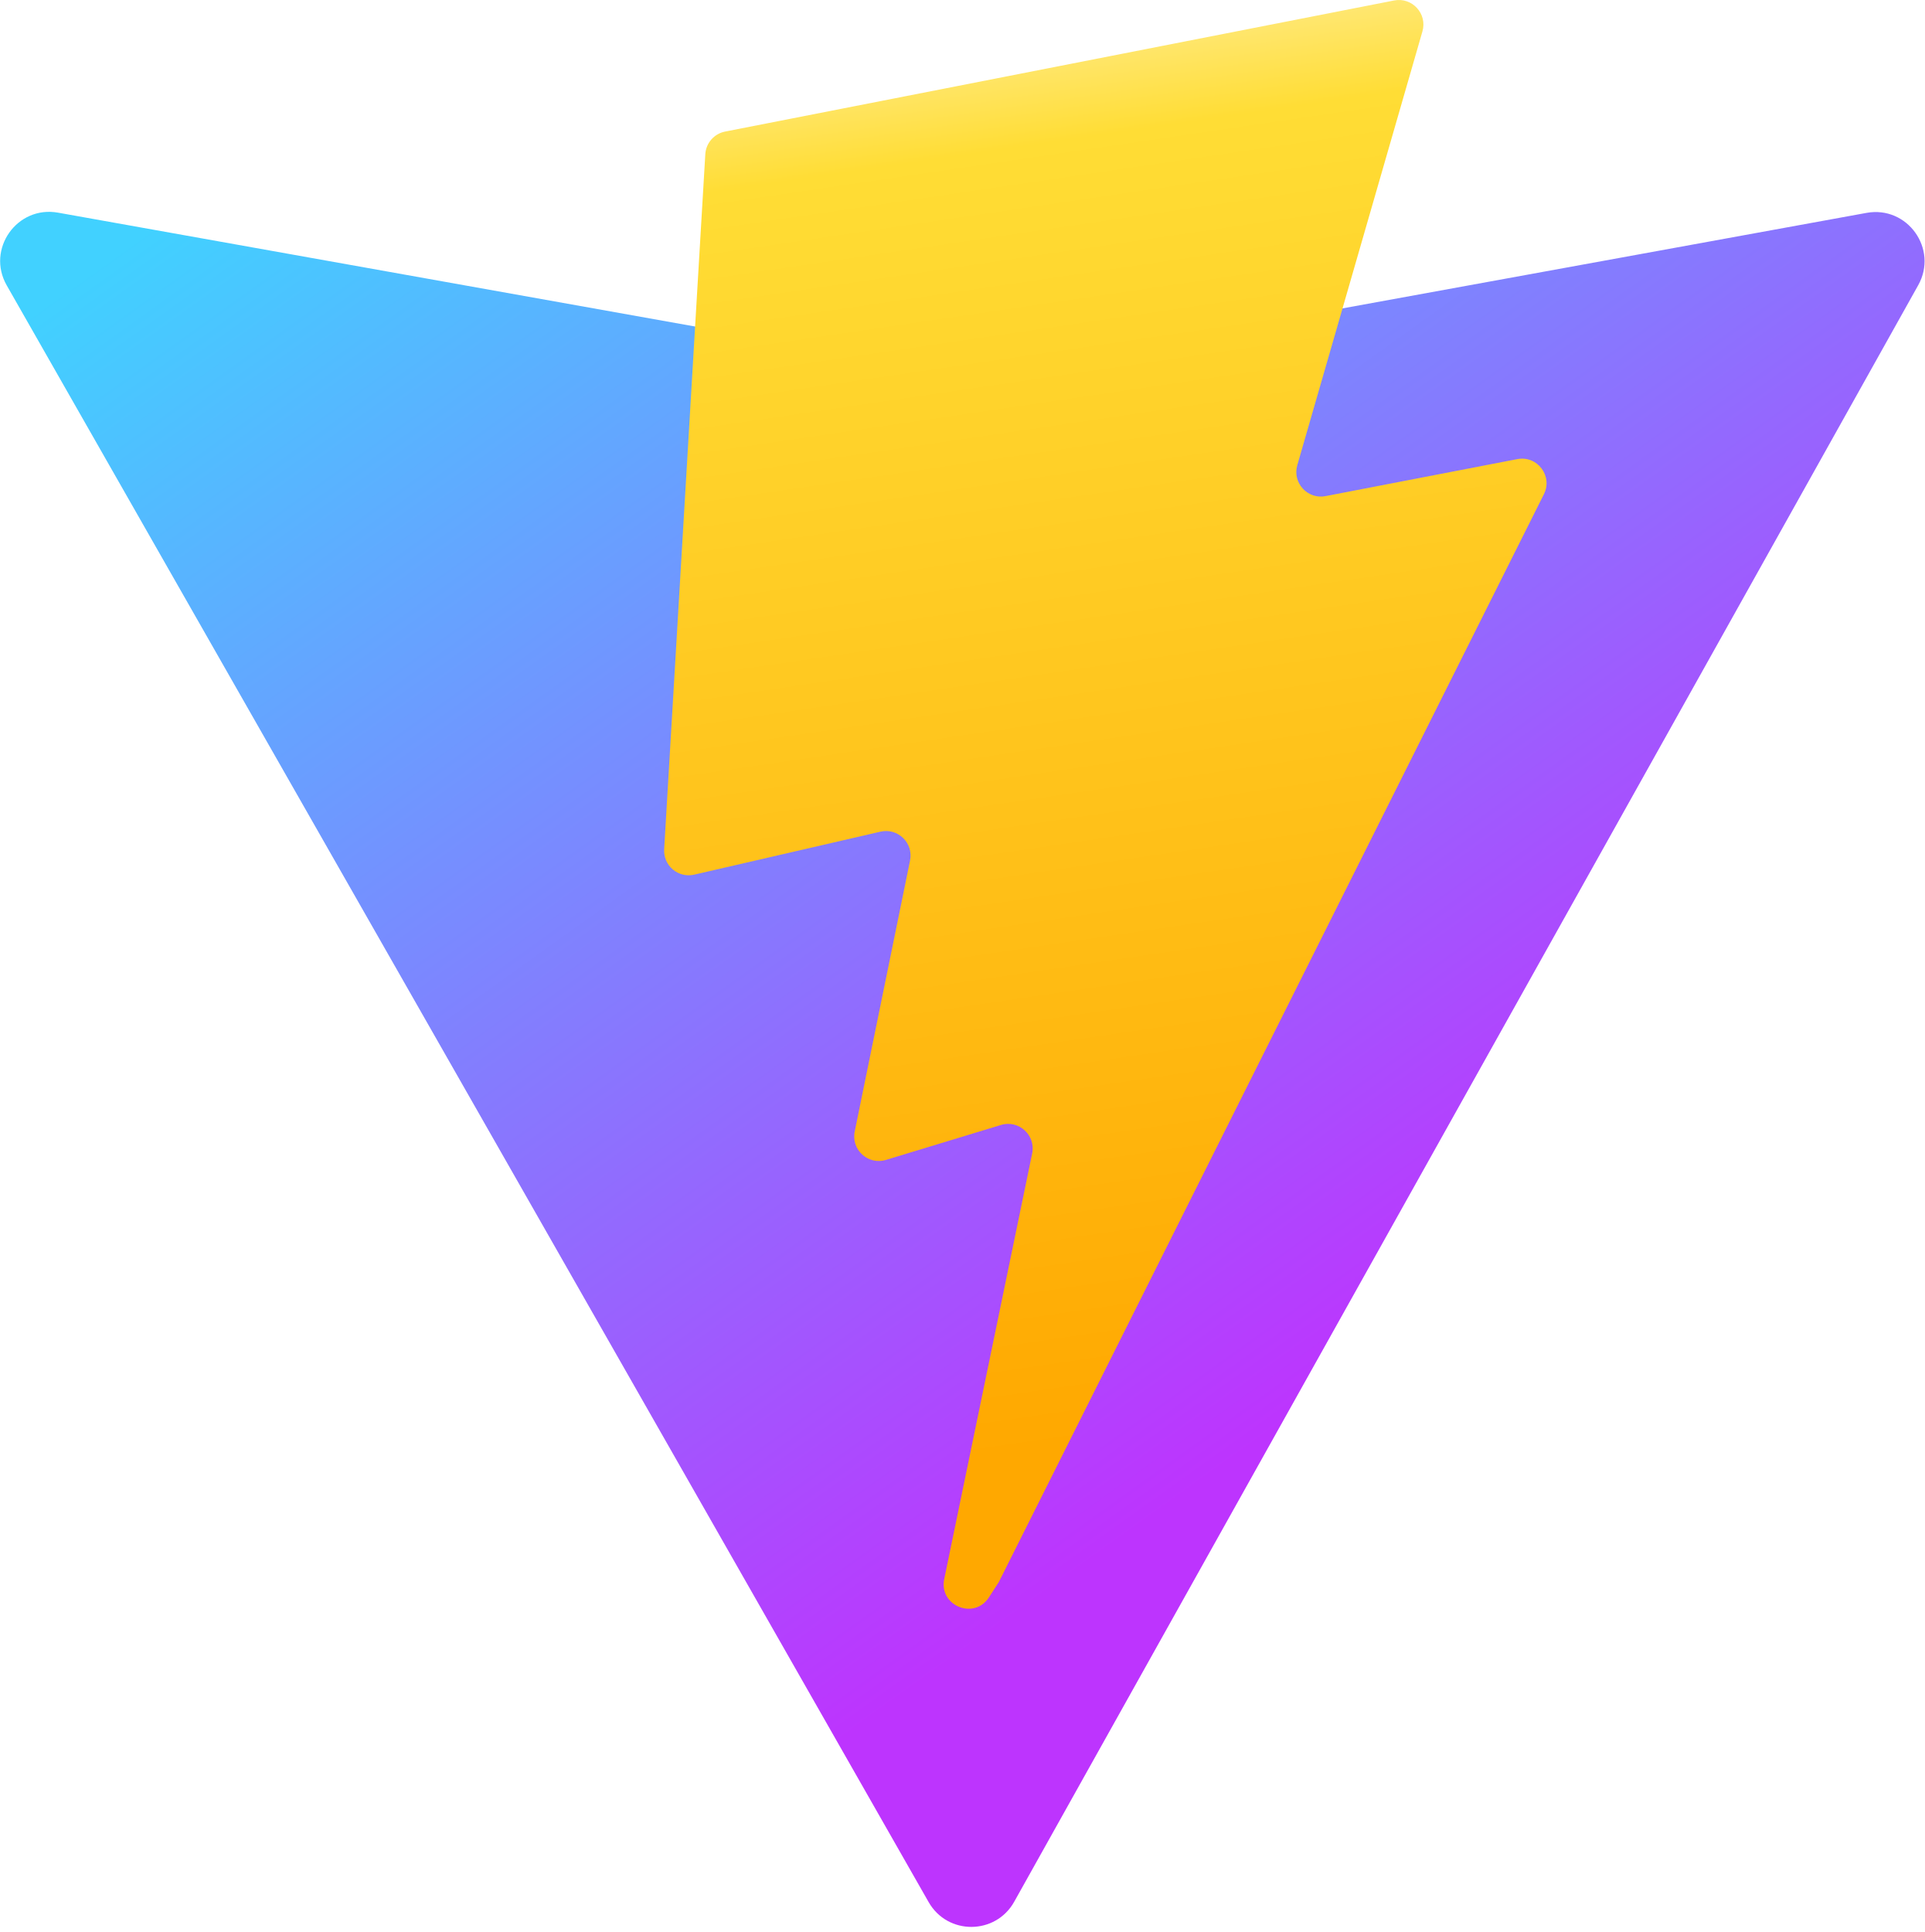
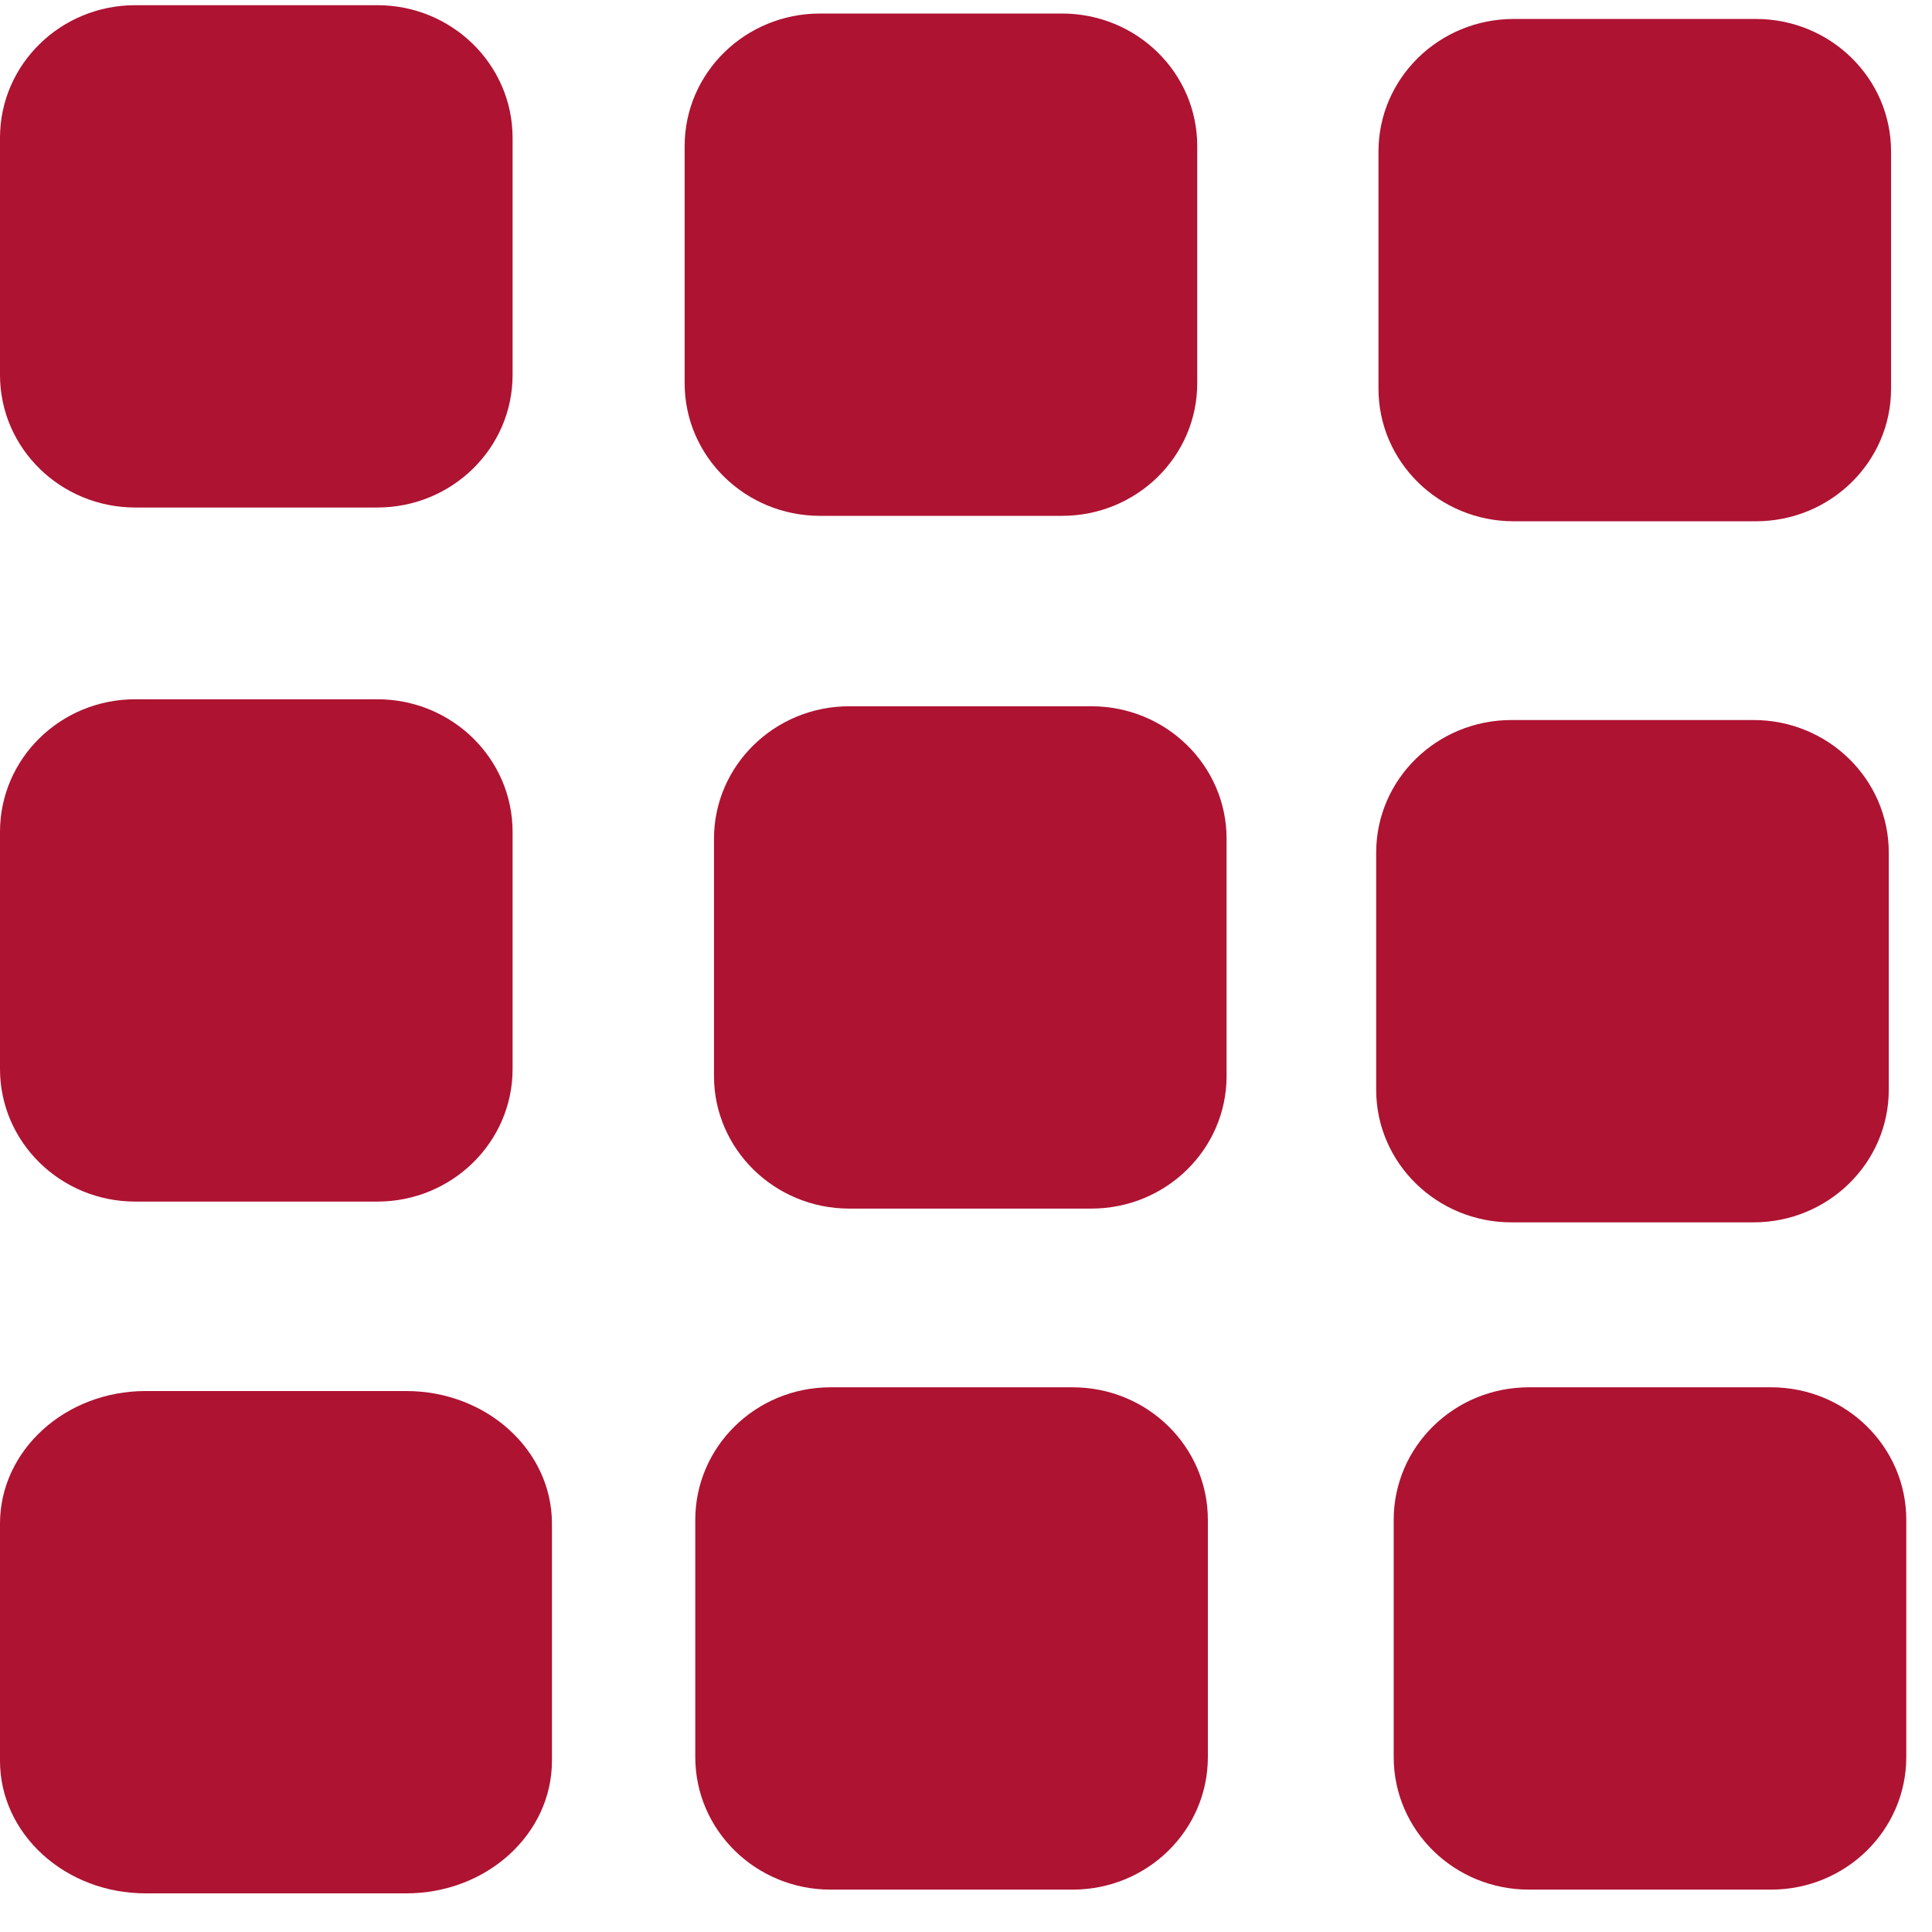
- <svg xmlns="http://www.w3.org/2000/svg" aria-hidden="true" role="img" class="iconify iconify--logos" width="31.88" height="32" preserveAspectRatio="xMidYMid meet" viewBox="0 0 256 257">
-   <defs>
-     <linearGradient id="IconifyId1813088fe1fbc01fb466" x1="-.828%" x2="57.636%" y1="7.652%" y2="78.411%">
-       <stop offset="0%" stop-color="#41D1FF" />
-       <stop offset="100%" stop-color="#BD34FE" />
-     </linearGradient>
-     <linearGradient id="IconifyId1813088fe1fbc01fb467" x1="43.376%" x2="50.316%" y1="2.242%" y2="89.03%">
-       <stop offset="0%" stop-color="#FFEA83" />
-       <stop offset="8.333%" stop-color="#FFDD35" />
-       <stop offset="100%" stop-color="#FFA800" />
-     </linearGradient>
-   </defs>
-   <path fill="url(#IconifyId1813088fe1fbc01fb466)" d="M255.153 37.938L134.897 252.976c-2.483 4.44-8.862 4.466-11.382.048L.875 37.958c-2.746-4.814 1.371-10.646 6.827-9.67l120.385 21.517a6.537 6.537 0 0 0 2.322-.004l117.867-21.483c5.438-.991 9.574 4.796 6.877 9.62Z" />
-   <path fill="url(#IconifyId1813088fe1fbc01fb467)" d="M185.432.063L96.44 17.501a3.268 3.268 0 0 0-2.634 3.014l-5.474 92.456a3.268 3.268 0 0 0 3.997 3.378l24.777-5.718c2.318-.535 4.413 1.507 3.936 3.838l-7.361 36.047c-.495 2.426 1.782 4.5 4.151 3.78l15.304-4.649c2.372-.72 4.652 1.36 4.15 3.788l-11.698 56.621c-.732 3.542 3.979 5.473 5.943 2.437l1.313-2.028l72.516-144.72c1.215-2.423-.88-5.186-3.54-4.672l-25.505 4.922c-2.396.462-4.435-1.77-3.759-4.114l16.646-57.705c.677-2.35-1.37-4.583-3.769-4.113Z" />
+ <svg xmlns="http://www.w3.org/2000/svg" version="1.1" width="16" height="16">
+   <svg width="16" height="16" viewBox="0 0 16 16" fill="none">
+     <path d="M14.541 0.157H12.536C11.918 0.157 11.416 0.648 11.416 1.255V3.219C11.416 3.825 11.918 4.317 12.536 4.317H14.541C15.16 4.317 15.661 3.825 15.661 3.219V1.255C15.661 0.648 15.16 0.157 14.541 0.157Z" fill="#AE1332" />
+     <path d="M3.365 11.52H1.206C0.54 11.52 0 12.011 0 12.618V14.582C0 15.189 0.54 15.68 1.206 15.68H3.365C4.031 15.68 4.571 15.189 4.571 14.582V12.618C4.571 12.011 4.031 11.52 3.365 11.52Z" fill="#AE1332" />
+     <path d="M3.125 5.791H1.12C0.501 5.791 0 6.282 0 6.889V8.853C0 9.459 0.502 9.951 1.12 9.951H3.125C3.743 9.951 4.245 9.459 4.245 8.853V6.889C4.245 6.282 3.743 5.791 3.125 5.791Z" fill="#AE1332" />
+     <path d="M8.883 11.489H6.878C6.26 11.489 5.758 11.98 5.758 12.587L5.758 14.551C5.758 15.158 6.26 15.649 6.878 15.649H8.883C9.502 15.649 10.003 15.158 10.003 14.551V12.587C10.003 11.98 9.502 11.489 8.883 11.489Z" fill="#AE1332" />
+     <path d="M3.125 0.043H1.12C0.501 0.043 0 0.535 0 1.141V3.105C0 3.712 0.502 4.203 1.12 4.203H3.125C3.743 4.203 4.245 3.712 4.245 3.105V1.141C4.245 0.535 3.743 0.043 3.125 0.043Z" fill="#AE1332" />
+     <path d="M9.038 5.849H7.033C6.415 5.849 5.913 6.34 5.913 6.946V8.911C5.913 9.517 6.415 10.009 7.033 10.009H9.038C9.657 10.009 10.158 9.517 10.158 8.911V6.946C10.158 6.34 9.657 5.849 9.038 5.849Z" fill="#AE1332" />
+     <path d="M14.667 11.489H12.662C12.043 11.489 11.542 11.98 11.542 12.587V14.551C11.542 15.158 12.043 15.649 12.662 15.649H14.667C15.285 15.649 15.787 15.158 15.787 14.551V12.587C15.787 11.98 15.285 11.489 14.667 11.489Z" fill="#AE1332" />
+     <path d="M8.795 0.112H6.791C6.172 0.112 5.67 0.603 5.67 1.21V3.174C5.67 3.78 6.172 4.272 6.791 4.272H8.795C9.414 4.272 9.915 3.78 9.915 3.174V1.21C9.915 0.603 9.414 0.112 8.795 0.112Z" fill="#AE1332" />
+     <path d="M14.522 5.963H12.517C11.899 5.963 11.397 6.454 11.397 7.061V9.025C11.397 9.631 11.899 10.123 12.517 10.123H14.522C15.14 10.123 15.642 9.631 15.642 9.025V7.061C15.642 6.454 15.14 5.963 14.522 5.963Z" fill="#AE1332" />
+   </svg>
+   <style>@media (prefers-color-scheme: light) { :root { filter: none; } }
+ </style>
</svg>
